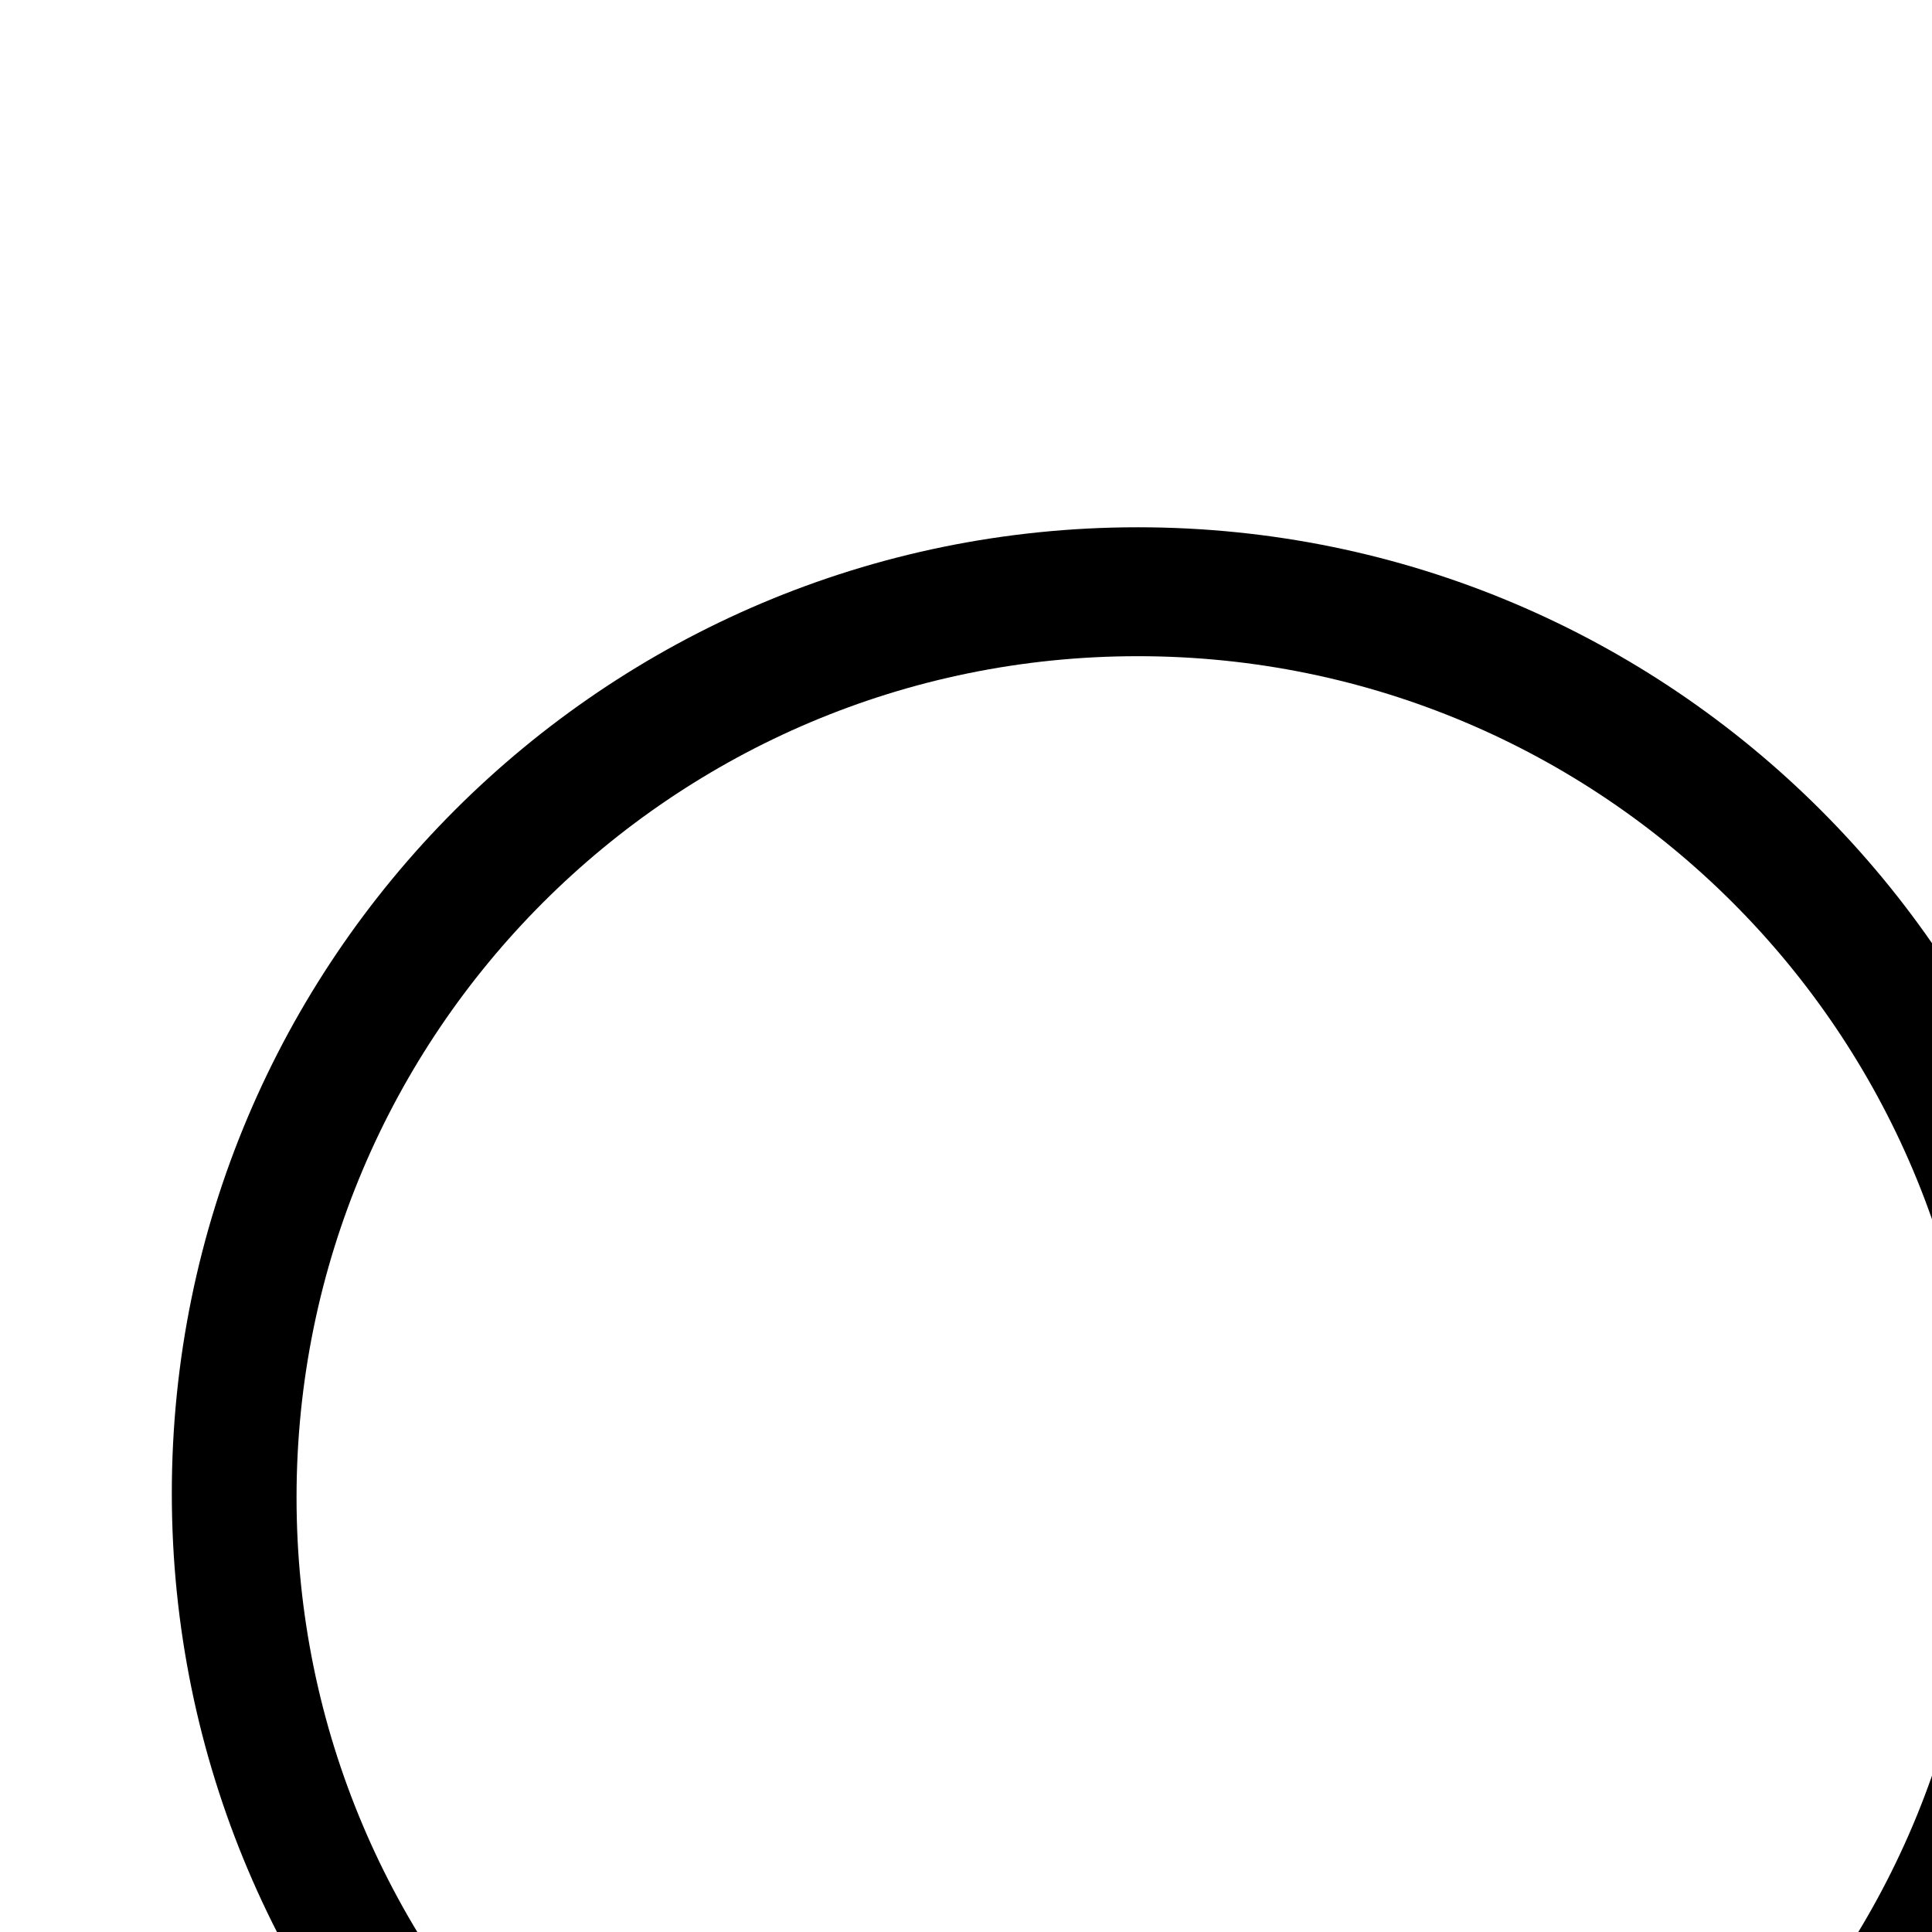
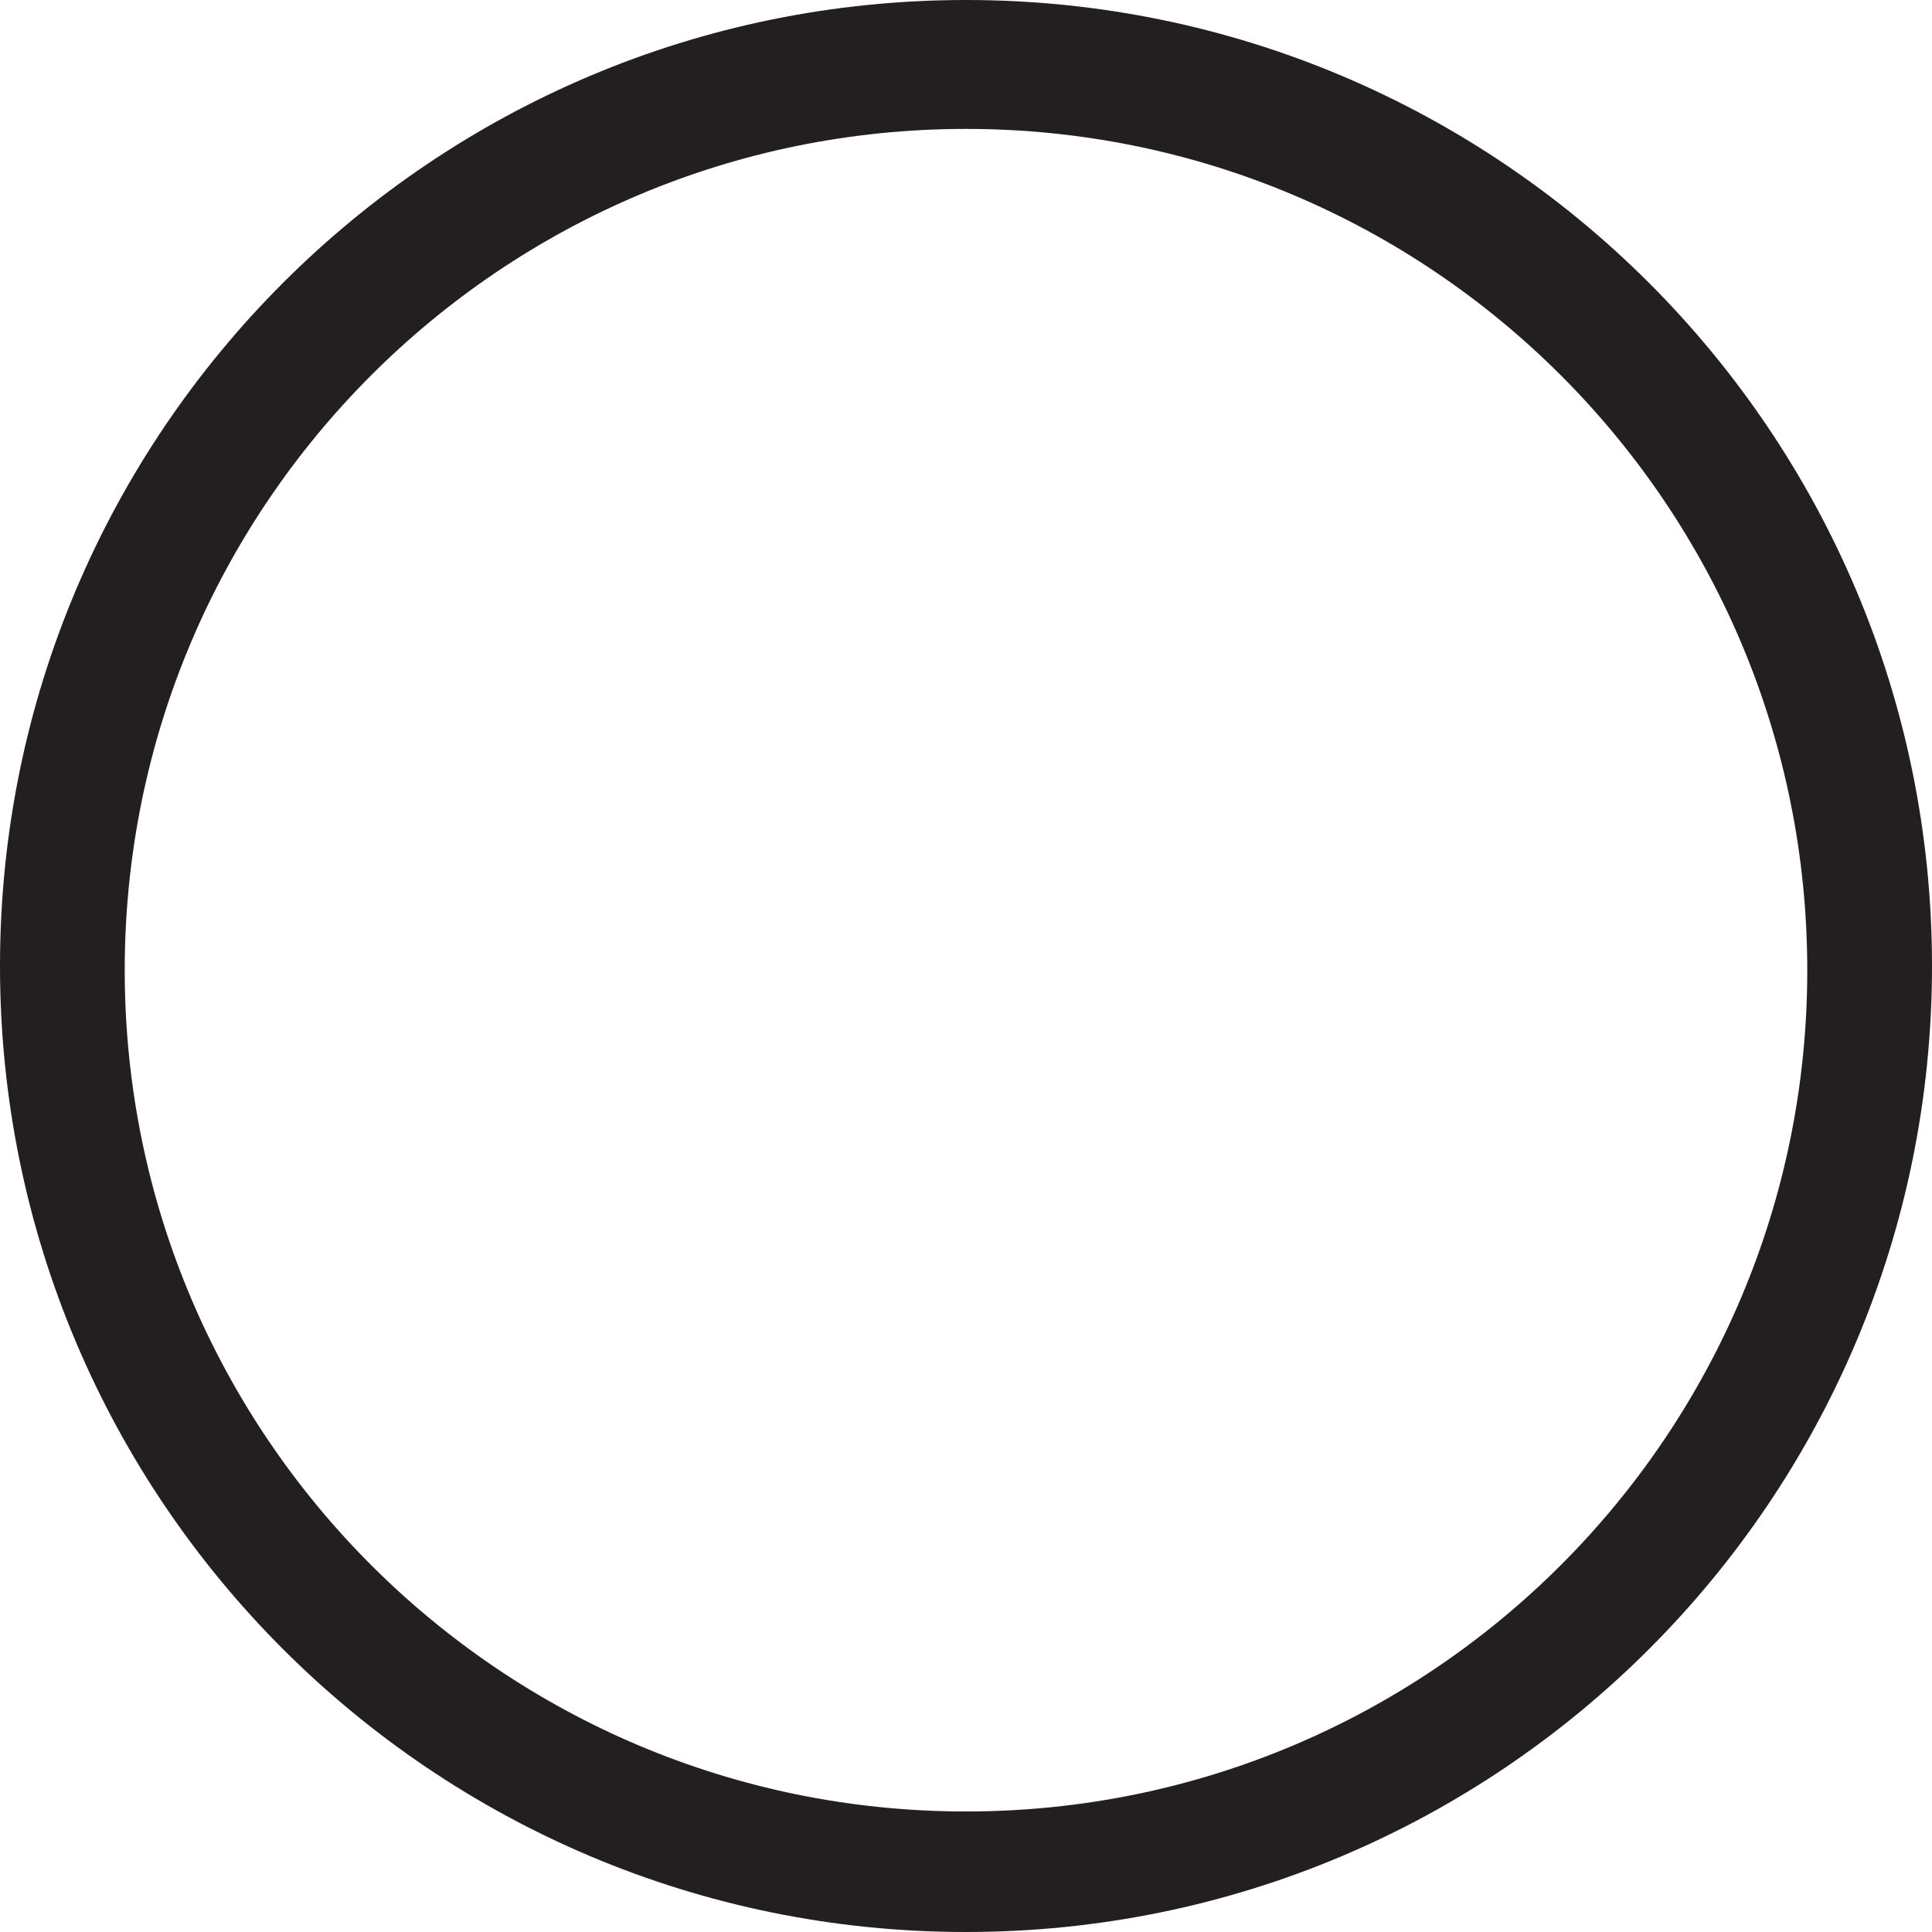
- <svg>
-   <path d="M149,69.048c-69.864,0-126.5,56.636-126.5,126.5c0,69.864,56.636,126.5,126.5,126.5 s126.5-56.636,126.5-126.5C275.5,125.685,218.864,69.048,149,69.048z M149,306.264c-60.844,0-110.167-49.323-110.167-110.167 C38.833,135.253,88.156,85.93,149,85.93c60.843,0,110.167,49.323,110.167,110.167C259.167,256.941,209.843,306.264,149,306.264z" />
+ <svg xmlns="http://www.w3.org/2000/svg" version="1.0" id="Layer_1" x="0px" y="0px" width="253px" height="253px" viewBox="22.5 69.048 253 253" enable-background="new 22.5 69.048 253 253" xml:space="preserve">
+   <path fill="#231F20" d="M149,69.048c-69.864,0-126.5,56.636-126.5,126.5c0,69.864,56.636,126.5,126.5,126.5 s126.5-56.636,126.5-126.5C275.5,125.685,218.864,69.048,149,69.048z M149,306.264c-60.844,0-110.167-49.323-110.167-110.167 C38.833,135.253,88.156,85.93,149,85.93c60.843,0,110.167,49.323,110.167,110.167C259.167,256.941,209.843,306.264,149,306.264z" />
</svg>
